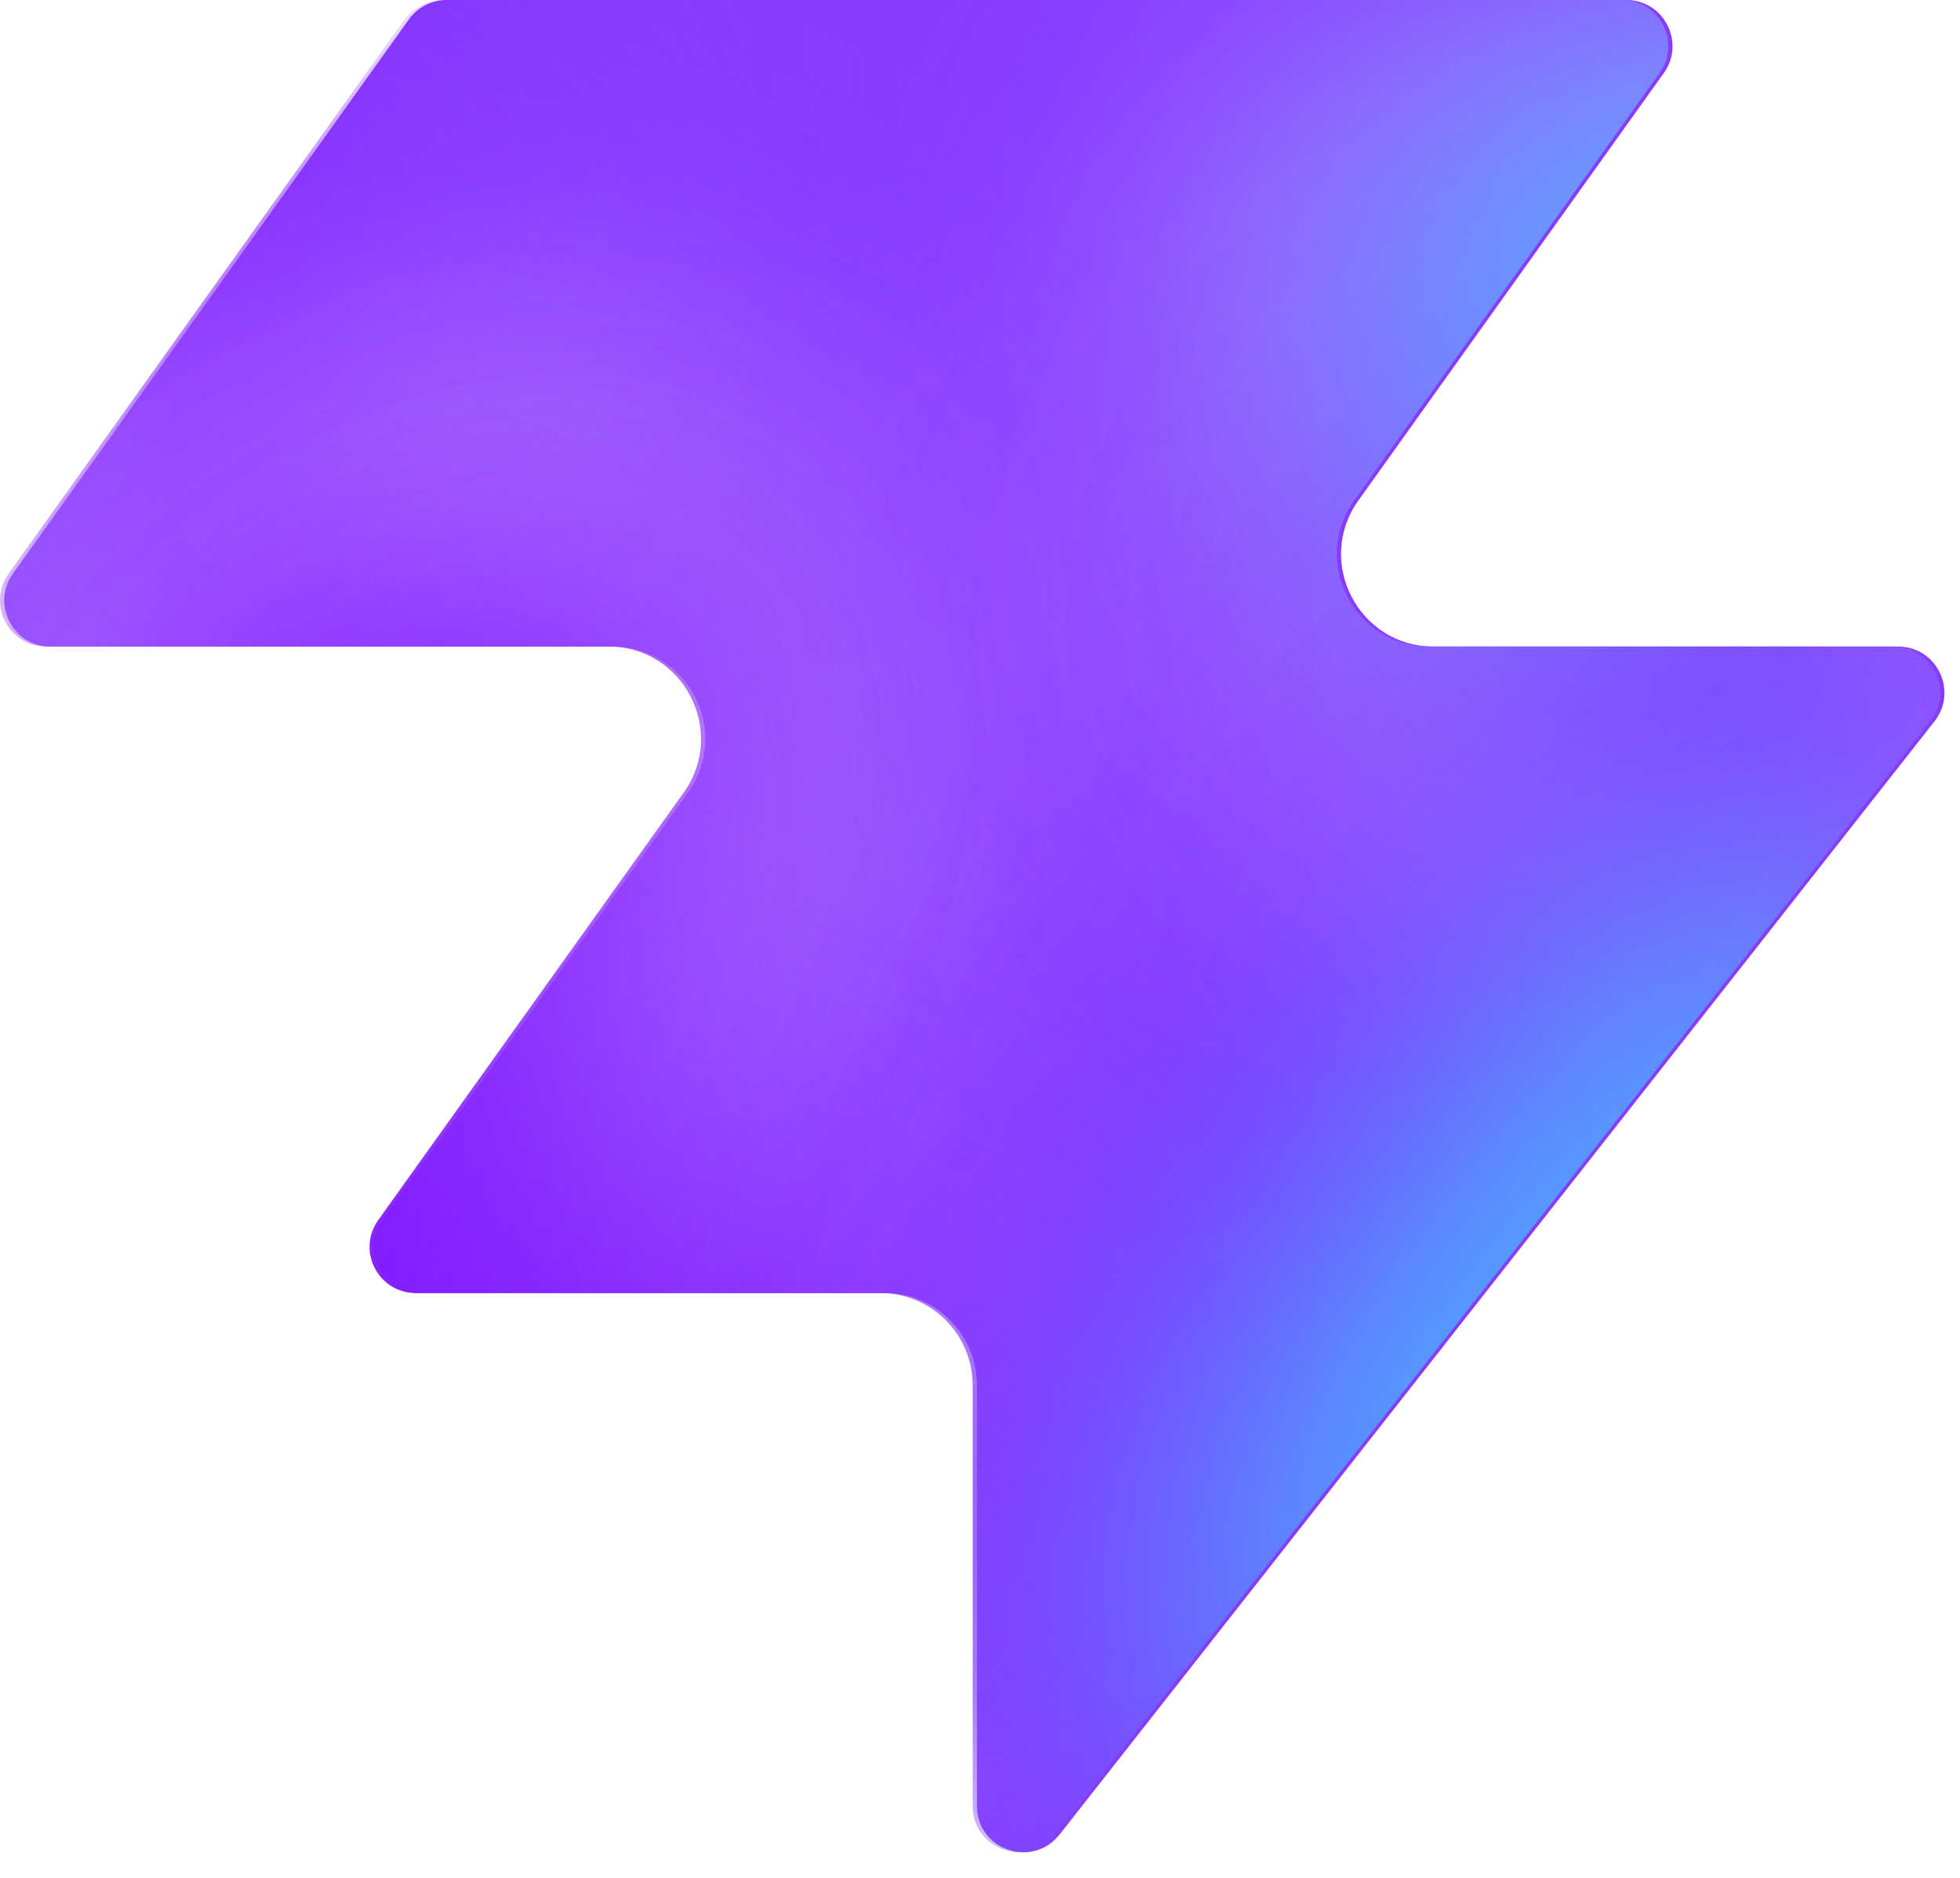
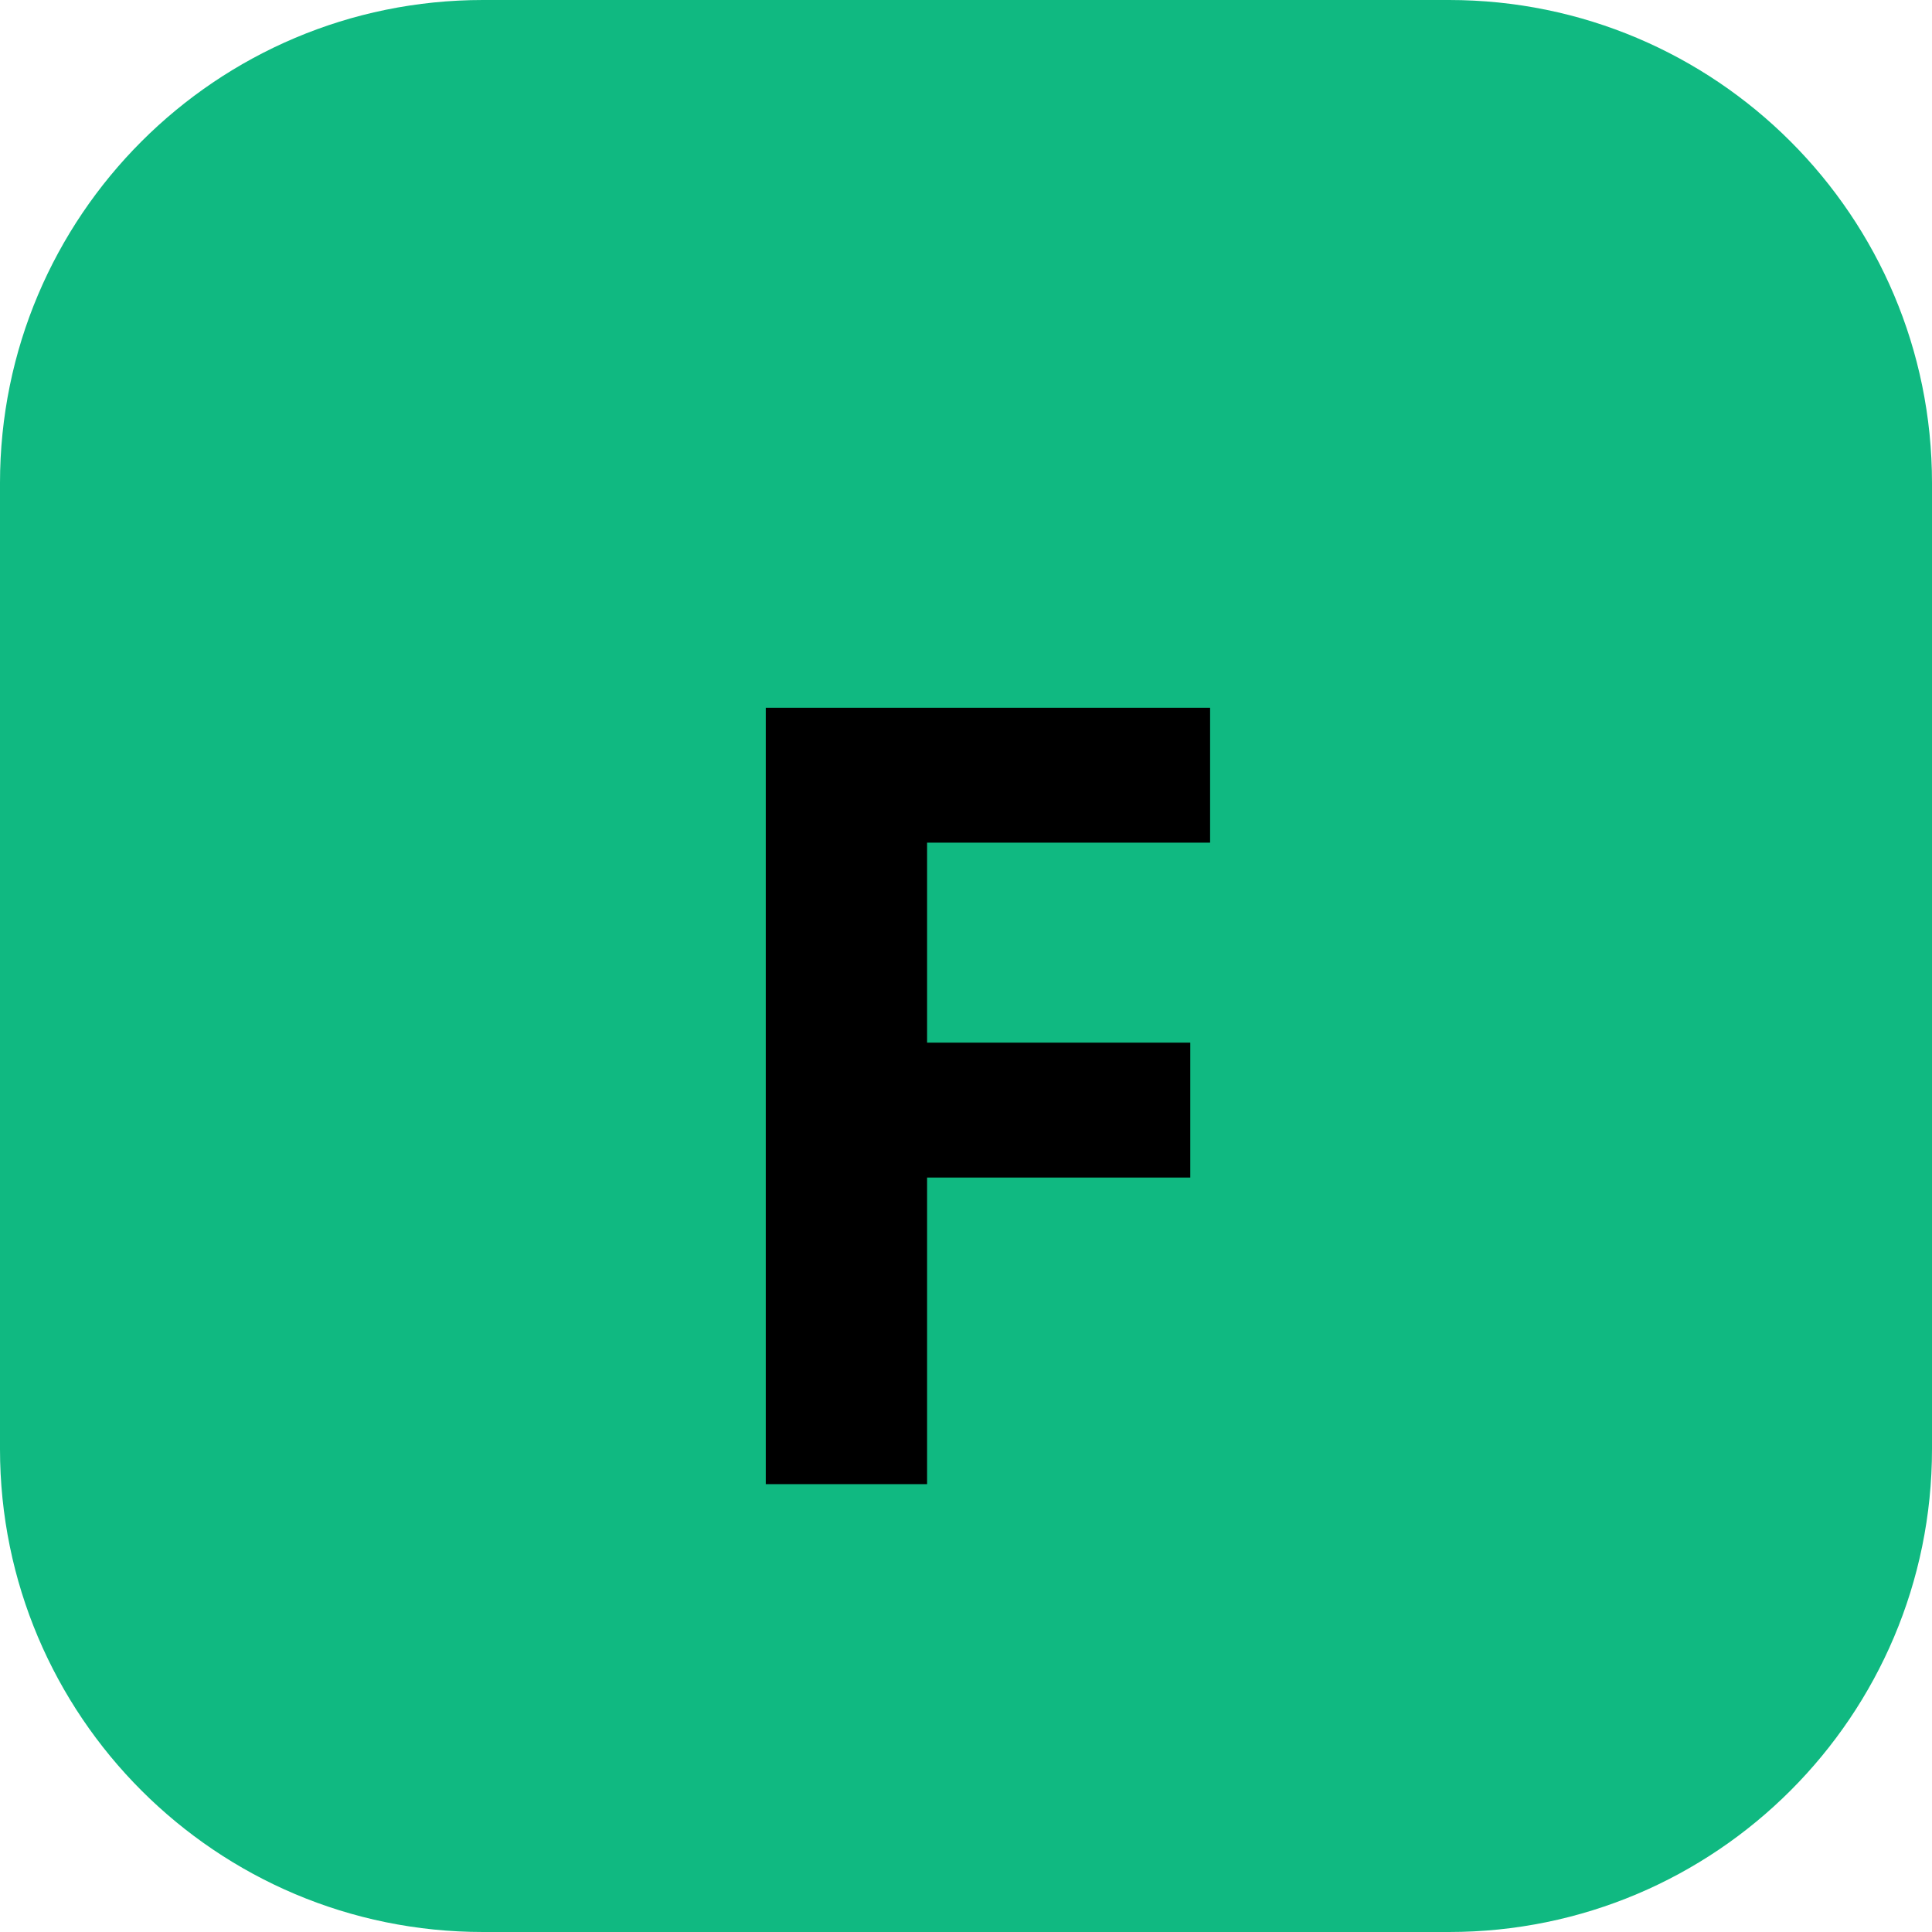
- <svg xmlns="http://www.w3.org/2000/svg" width="48" height="46" fill="none" viewBox="0 0 48 46">
-   <path fill="#863bff" d="M25.946 44.938c-.664.845-2.021.375-2.021-.698V33.937a2.26 2.26 0 0 0-2.262-2.262H10.287c-.92 0-1.456-1.04-.92-1.788l7.48-10.471c1.07-1.497 0-3.578-1.842-3.578H1.237c-.92 0-1.456-1.04-.92-1.788L10.013.474c.214-.297.556-.474.92-.474h28.894c.92 0 1.456 1.04.92 1.788l-7.48 10.471c-1.07 1.498 0 3.579 1.842 3.579h11.377c.943 0 1.473 1.088.89 1.83L25.947 44.94z" style="fill:#863bff;fill:color(display-p3 .525 .23 1);fill-opacity:1" />
-   <mask id="a" width="48" height="46" x="0" y="0" maskUnits="userSpaceOnUse" style="mask-type:alpha">
-     <path fill="#000" d="M25.842 44.938c-.664.844-2.021.375-2.021-.698V33.937a2.26 2.26 0 0 0-2.262-2.262H10.183c-.92 0-1.456-1.04-.92-1.788l7.48-10.471c1.07-1.498 0-3.579-1.842-3.579H1.133c-.92 0-1.456-1.04-.92-1.787L9.91.473c.214-.297.556-.474.92-.474h28.894c.92 0 1.456 1.04.92 1.788l-7.48 10.471c-1.07 1.498 0 3.578 1.842 3.578h11.377c.943 0 1.473 1.088.89 1.832L25.843 44.94z" style="fill:#000;fill-opacity:1" />
-   </mask>
-   <g mask="url(#a)">
-     <g filter="url(#b)">
-       <ellipse cx="5.508" cy="14.704" fill="#ede6ff" rx="5.508" ry="14.704" style="fill:#ede6ff;fill:color(display-p3 .927 .903 1);fill-opacity:1" transform="matrix(.00324 1 1 -.00324 -4.47 31.516)" />
-     </g>
-     <g filter="url(#c)">
-       <ellipse cx="10.399" cy="29.851" fill="#ede6ff" rx="10.399" ry="29.851" style="fill:#ede6ff;fill:color(display-p3 .927 .903 1);fill-opacity:1" transform="matrix(.00324 1 1 -.00324 -39.328 7.883)" />
-     </g>
-     <g filter="url(#d)">
-       <ellipse cx="5.508" cy="30.487" fill="#7e14ff" rx="5.508" ry="30.487" style="fill:#7e14ff;fill:color(display-p3 .492 .077 1);fill-opacity:1" transform="rotate(89.814 -25.913 -14.639)scale(1 -1)" />
-     </g>
-     <g filter="url(#e)">
-       <ellipse cx="5.508" cy="30.599" fill="#7e14ff" rx="5.508" ry="30.599" style="fill:#7e14ff;fill:color(display-p3 .492 .077 1);fill-opacity:1" transform="rotate(89.814 -32.644 -3.334)scale(1 -1)" />
-     </g>
-     <g filter="url(#f)">
-       <ellipse cx="5.508" cy="30.599" fill="#7e14ff" rx="5.508" ry="30.599" style="fill:#7e14ff;fill:color(display-p3 .492 .077 1);fill-opacity:1" transform="matrix(.00324 1 1 -.00324 -34.34 30.47)" />
-     </g>
-     <g filter="url(#g)">
-       <ellipse cx="14.072" cy="22.078" fill="#ede6ff" rx="14.072" ry="22.078" style="fill:#ede6ff;fill:color(display-p3 .927 .903 1);fill-opacity:1" transform="rotate(93.35 24.506 48.493)scale(-1 1)" />
-     </g>
-     <g filter="url(#h)">
-       <ellipse cx="3.47" cy="21.501" fill="#7e14ff" rx="3.47" ry="21.501" style="fill:#7e14ff;fill:color(display-p3 .492 .077 1);fill-opacity:1" transform="rotate(89.009 28.708 47.59)scale(-1 1)" />
-     </g>
-     <g filter="url(#i)">
-       <ellipse cx="3.47" cy="21.501" fill="#7e14ff" rx="3.47" ry="21.501" style="fill:#7e14ff;fill:color(display-p3 .492 .077 1);fill-opacity:1" transform="rotate(89.009 28.708 47.59)scale(-1 1)" />
-     </g>
-     <g filter="url(#j)">
-       <ellipse cx=".387" cy="8.972" fill="#7e14ff" rx="4.407" ry="29.108" style="fill:#7e14ff;fill:color(display-p3 .492 .077 1);fill-opacity:1" transform="rotate(39.51 .387 8.972)" />
-     </g>
-     <g filter="url(#k)">
-       <ellipse cx="47.523" cy="-6.092" fill="#7e14ff" rx="4.407" ry="29.108" style="fill:#7e14ff;fill:color(display-p3 .492 .077 1);fill-opacity:1" transform="rotate(37.892 47.523 -6.092)" />
-     </g>
-     <g filter="url(#l)">
-       <ellipse cx="41.412" cy="6.333" fill="#47bfff" rx="5.971" ry="9.665" style="fill:#47bfff;fill:color(display-p3 .28 .748 1);fill-opacity:1" transform="rotate(37.892 41.412 6.333)" />
-     </g>
-     <g filter="url(#m)">
-       <ellipse cx="-1.879" cy="38.332" fill="#7e14ff" rx="4.407" ry="29.108" style="fill:#7e14ff;fill:color(display-p3 .492 .077 1);fill-opacity:1" transform="rotate(37.892 -1.88 38.332)" />
-     </g>
-     <g filter="url(#n)">
-       <ellipse cx="-1.879" cy="38.332" fill="#7e14ff" rx="4.407" ry="29.108" style="fill:#7e14ff;fill:color(display-p3 .492 .077 1);fill-opacity:1" transform="rotate(37.892 -1.88 38.332)" />
-     </g>
-     <g filter="url(#o)">
-       <ellipse cx="35.651" cy="29.907" fill="#7e14ff" rx="4.407" ry="29.108" style="fill:#7e14ff;fill:color(display-p3 .492 .077 1);fill-opacity:1" transform="rotate(37.892 35.651 29.907)" />
-     </g>
-     <g filter="url(#p)">
-       <ellipse cx="38.418" cy="32.4" fill="#47bfff" rx="5.971" ry="15.297" style="fill:#47bfff;fill:color(display-p3 .28 .748 1);fill-opacity:1" transform="rotate(37.892 38.418 32.4)" />
-     </g>
-   </g>
-   <defs>
-     <filter id="b" width="60.045" height="41.654" x="-19.77" y="16.149" color-interpolation-filters="sRGB" filterUnits="userSpaceOnUse">
-       <feFlood flood-opacity="0" result="BackgroundImageFix" />
-       <feBlend in="SourceGraphic" in2="BackgroundImageFix" result="shape" />
-       <feGaussianBlur result="effect1_foregroundBlur_2002_17158" stdDeviation="7.659" />
-     </filter>
-     <filter id="c" width="90.34" height="51.437" x="-54.613" y="-7.533" color-interpolation-filters="sRGB" filterUnits="userSpaceOnUse">
-       <feFlood flood-opacity="0" result="BackgroundImageFix" />
-       <feBlend in="SourceGraphic" in2="BackgroundImageFix" result="shape" />
-       <feGaussianBlur result="effect1_foregroundBlur_2002_17158" stdDeviation="7.659" />
-     </filter>
-     <filter id="d" width="79.355" height="29.4" x="-49.64" y="2.03" color-interpolation-filters="sRGB" filterUnits="userSpaceOnUse">
-       <feFlood flood-opacity="0" result="BackgroundImageFix" />
-       <feBlend in="SourceGraphic" in2="BackgroundImageFix" result="shape" />
-       <feGaussianBlur result="effect1_foregroundBlur_2002_17158" stdDeviation="4.596" />
-     </filter>
-     <filter id="e" width="79.579" height="29.4" x="-45.045" y="20.029" color-interpolation-filters="sRGB" filterUnits="userSpaceOnUse">
-       <feFlood flood-opacity="0" result="BackgroundImageFix" />
-       <feBlend in="SourceGraphic" in2="BackgroundImageFix" result="shape" />
-       <feGaussianBlur result="effect1_foregroundBlur_2002_17158" stdDeviation="4.596" />
-     </filter>
-     <filter id="f" width="79.579" height="29.4" x="-43.513" y="21.178" color-interpolation-filters="sRGB" filterUnits="userSpaceOnUse">
-       <feFlood flood-opacity="0" result="BackgroundImageFix" />
-       <feBlend in="SourceGraphic" in2="BackgroundImageFix" result="shape" />
-       <feGaussianBlur result="effect1_foregroundBlur_2002_17158" stdDeviation="4.596" />
-     </filter>
-     <filter id="g" width="74.749" height="58.852" x="15.756" y="-17.901" color-interpolation-filters="sRGB" filterUnits="userSpaceOnUse">
-       <feFlood flood-opacity="0" result="BackgroundImageFix" />
-       <feBlend in="SourceGraphic" in2="BackgroundImageFix" result="shape" />
-       <feGaussianBlur result="effect1_foregroundBlur_2002_17158" stdDeviation="7.659" />
-     </filter>
-     <filter id="h" width="61.377" height="25.362" x="23.548" y="2.284" color-interpolation-filters="sRGB" filterUnits="userSpaceOnUse">
-       <feFlood flood-opacity="0" result="BackgroundImageFix" />
-       <feBlend in="SourceGraphic" in2="BackgroundImageFix" result="shape" />
-       <feGaussianBlur result="effect1_foregroundBlur_2002_17158" stdDeviation="4.596" />
-     </filter>
-     <filter id="i" width="61.377" height="25.362" x="23.548" y="2.284" color-interpolation-filters="sRGB" filterUnits="userSpaceOnUse">
-       <feFlood flood-opacity="0" result="BackgroundImageFix" />
-       <feBlend in="SourceGraphic" in2="BackgroundImageFix" result="shape" />
-       <feGaussianBlur result="effect1_foregroundBlur_2002_17158" stdDeviation="4.596" />
-     </filter>
-     <filter id="j" width="56.045" height="63.649" x="-27.636" y="-22.853" color-interpolation-filters="sRGB" filterUnits="userSpaceOnUse">
-       <feFlood flood-opacity="0" result="BackgroundImageFix" />
-       <feBlend in="SourceGraphic" in2="BackgroundImageFix" result="shape" />
-       <feGaussianBlur result="effect1_foregroundBlur_2002_17158" stdDeviation="4.596" />
-     </filter>
-     <filter id="k" width="54.814" height="64.646" x="20.116" y="-38.415" color-interpolation-filters="sRGB" filterUnits="userSpaceOnUse">
-       <feFlood flood-opacity="0" result="BackgroundImageFix" />
-       <feBlend in="SourceGraphic" in2="BackgroundImageFix" result="shape" />
-       <feGaussianBlur result="effect1_foregroundBlur_2002_17158" stdDeviation="4.596" />
-     </filter>
-     <filter id="l" width="33.541" height="35.313" x="24.641" y="-11.323" color-interpolation-filters="sRGB" filterUnits="userSpaceOnUse">
-       <feFlood flood-opacity="0" result="BackgroundImageFix" />
-       <feBlend in="SourceGraphic" in2="BackgroundImageFix" result="shape" />
-       <feGaussianBlur result="effect1_foregroundBlur_2002_17158" stdDeviation="4.596" />
-     </filter>
-     <filter id="m" width="54.814" height="64.646" x="-29.286" y="6.009" color-interpolation-filters="sRGB" filterUnits="userSpaceOnUse">
-       <feFlood flood-opacity="0" result="BackgroundImageFix" />
-       <feBlend in="SourceGraphic" in2="BackgroundImageFix" result="shape" />
-       <feGaussianBlur result="effect1_foregroundBlur_2002_17158" stdDeviation="4.596" />
-     </filter>
-     <filter id="n" width="54.814" height="64.646" x="-29.286" y="6.009" color-interpolation-filters="sRGB" filterUnits="userSpaceOnUse">
-       <feFlood flood-opacity="0" result="BackgroundImageFix" />
-       <feBlend in="SourceGraphic" in2="BackgroundImageFix" result="shape" />
-       <feGaussianBlur result="effect1_foregroundBlur_2002_17158" stdDeviation="4.596" />
-     </filter>
-     <filter id="o" width="54.814" height="64.646" x="8.244" y="-2.416" color-interpolation-filters="sRGB" filterUnits="userSpaceOnUse">
-       <feFlood flood-opacity="0" result="BackgroundImageFix" />
-       <feBlend in="SourceGraphic" in2="BackgroundImageFix" result="shape" />
-       <feGaussianBlur result="effect1_foregroundBlur_2002_17158" stdDeviation="4.596" />
-     </filter>
-     <filter id="p" width="39.409" height="43.623" x="18.713" y="10.588" color-interpolation-filters="sRGB" filterUnits="userSpaceOnUse">
-       <feFlood flood-opacity="0" result="BackgroundImageFix" />
-       <feBlend in="SourceGraphic" in2="BackgroundImageFix" result="shape" />
-       <feGaussianBlur result="effect1_foregroundBlur_2002_17158" stdDeviation="4.596" />
-     </filter>
-   </defs>
+ <svg xmlns="http://www.w3.org/2000/svg" width="32" height="32" viewBox="0 0 32 32">
+   <rect width="32" height="32" rx="8" fill="#10B981" />
+   <text x="50%" y="55%" dominant-baseline="central" text-anchor="middle" font-family="system-ui, sans-serif" font-weight="900" font-size="18" fill="#000">F</text>
</svg>
